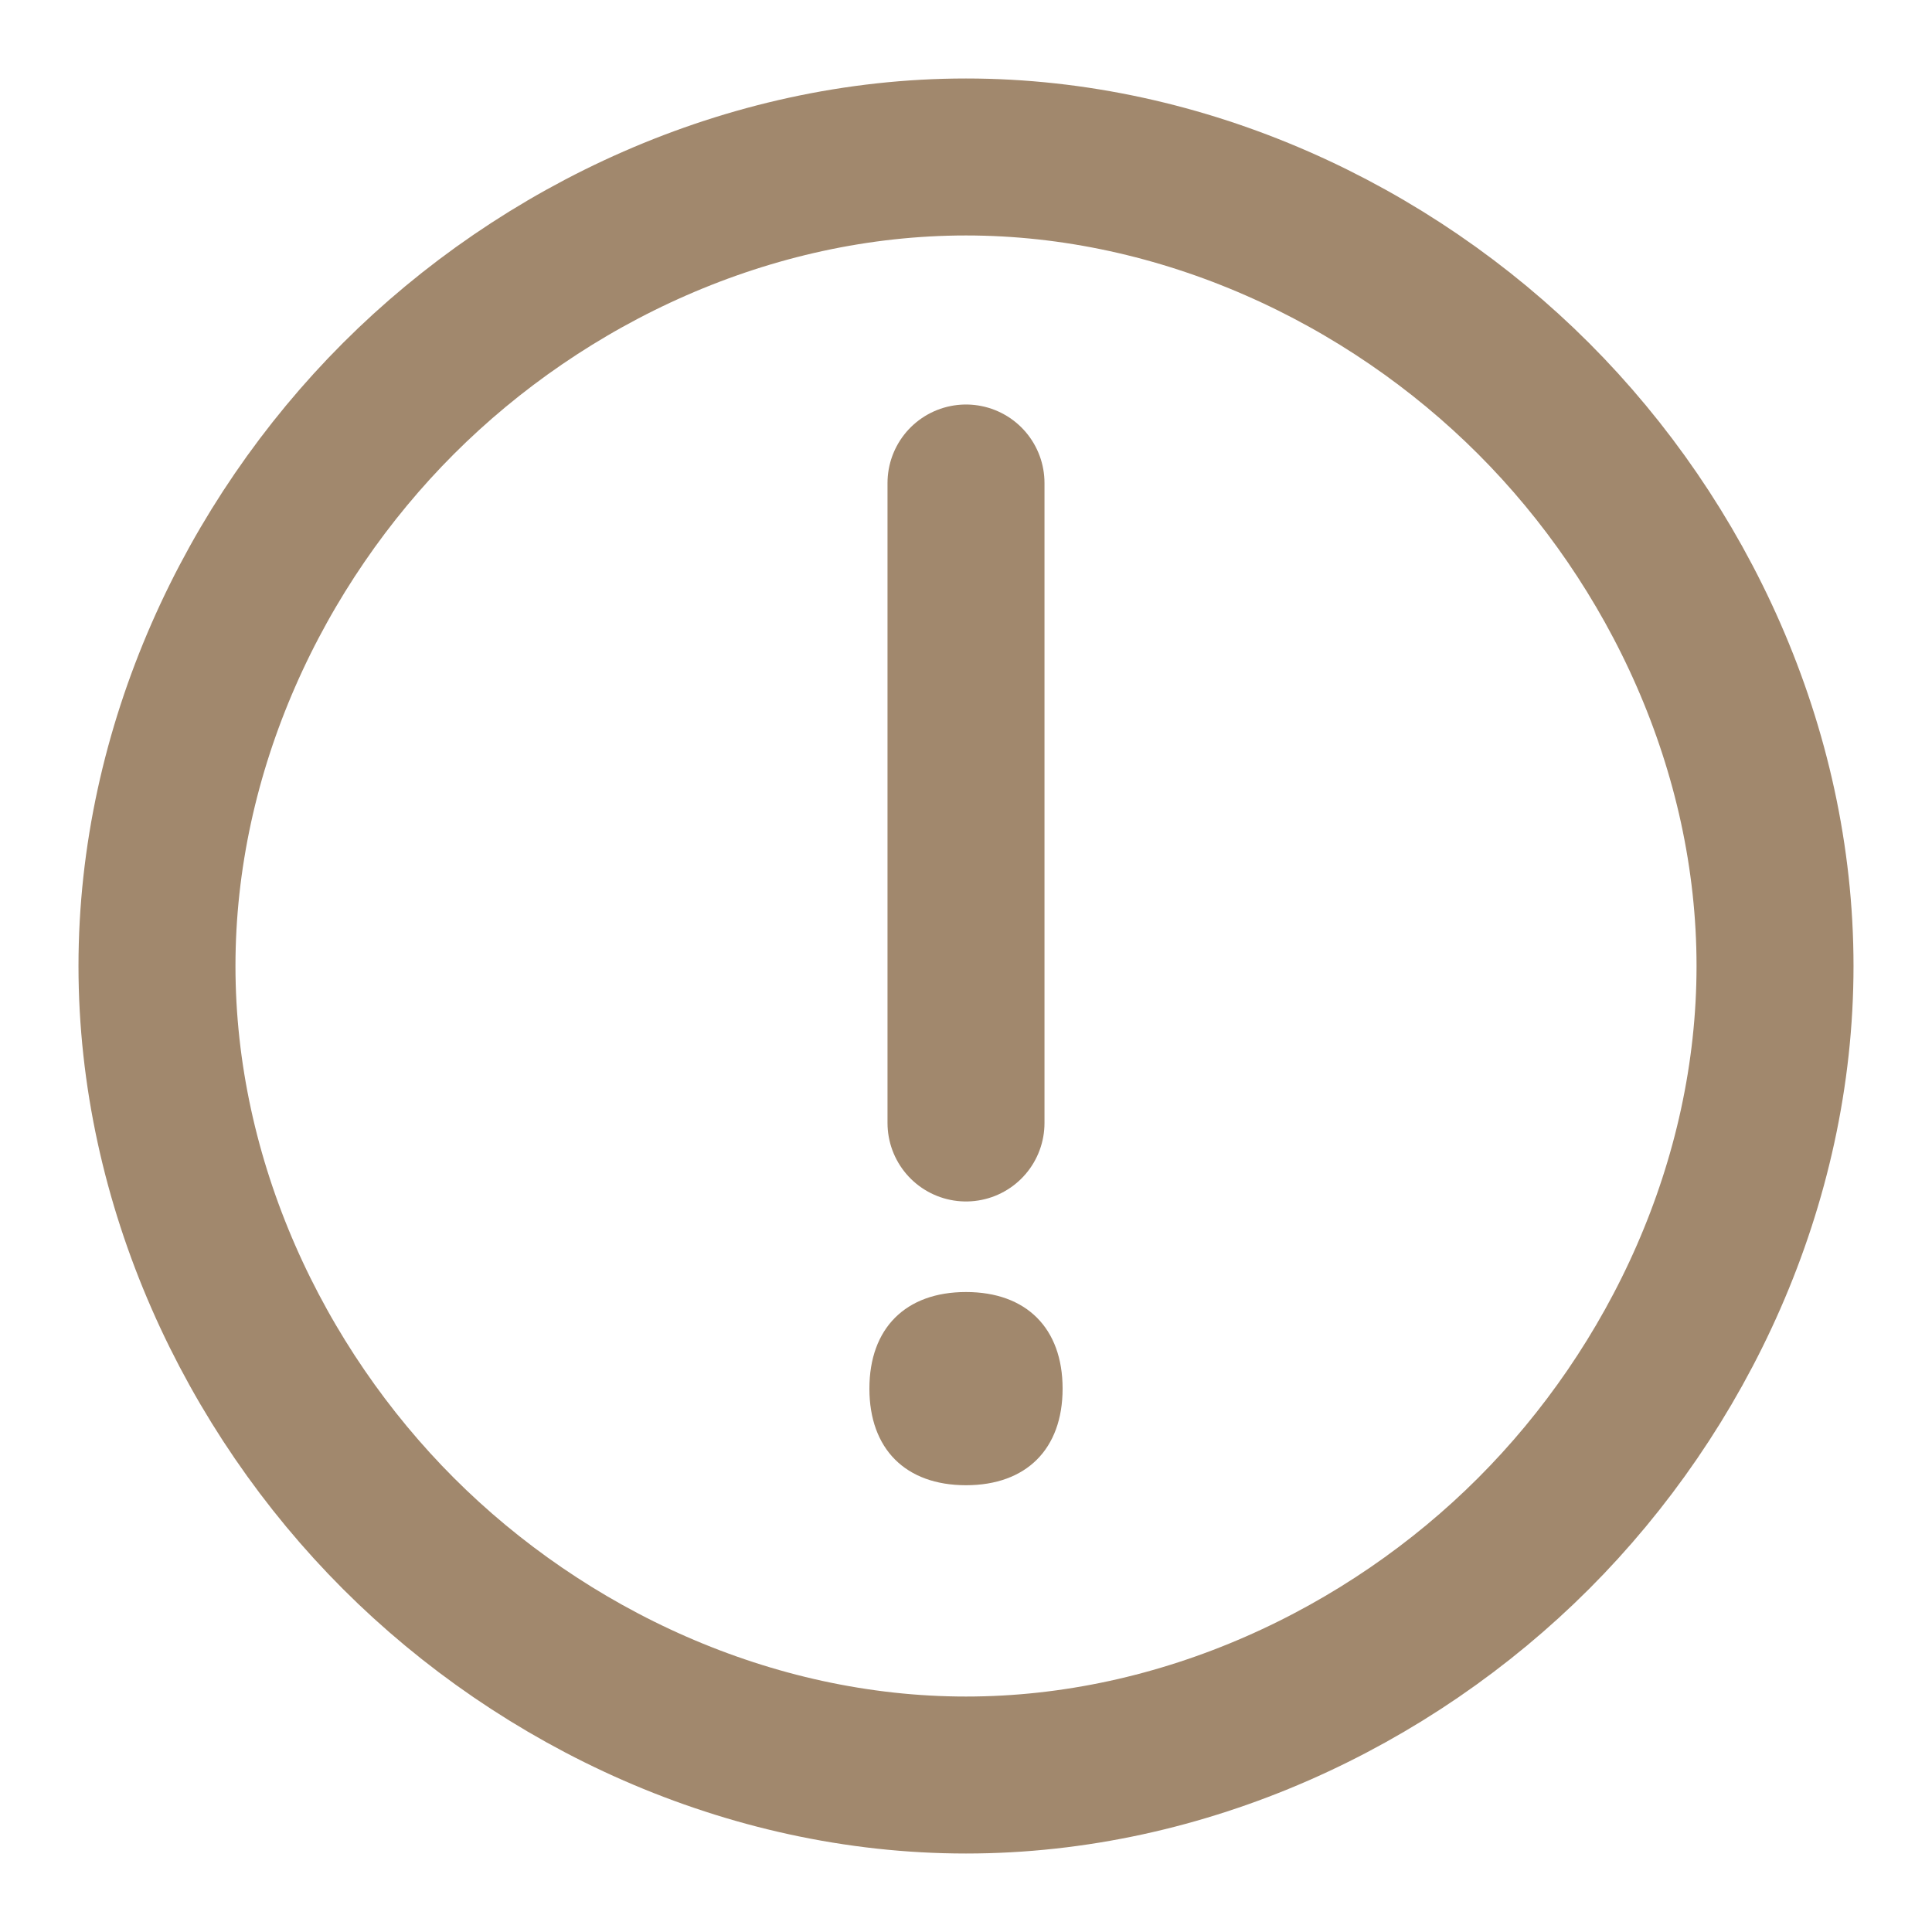
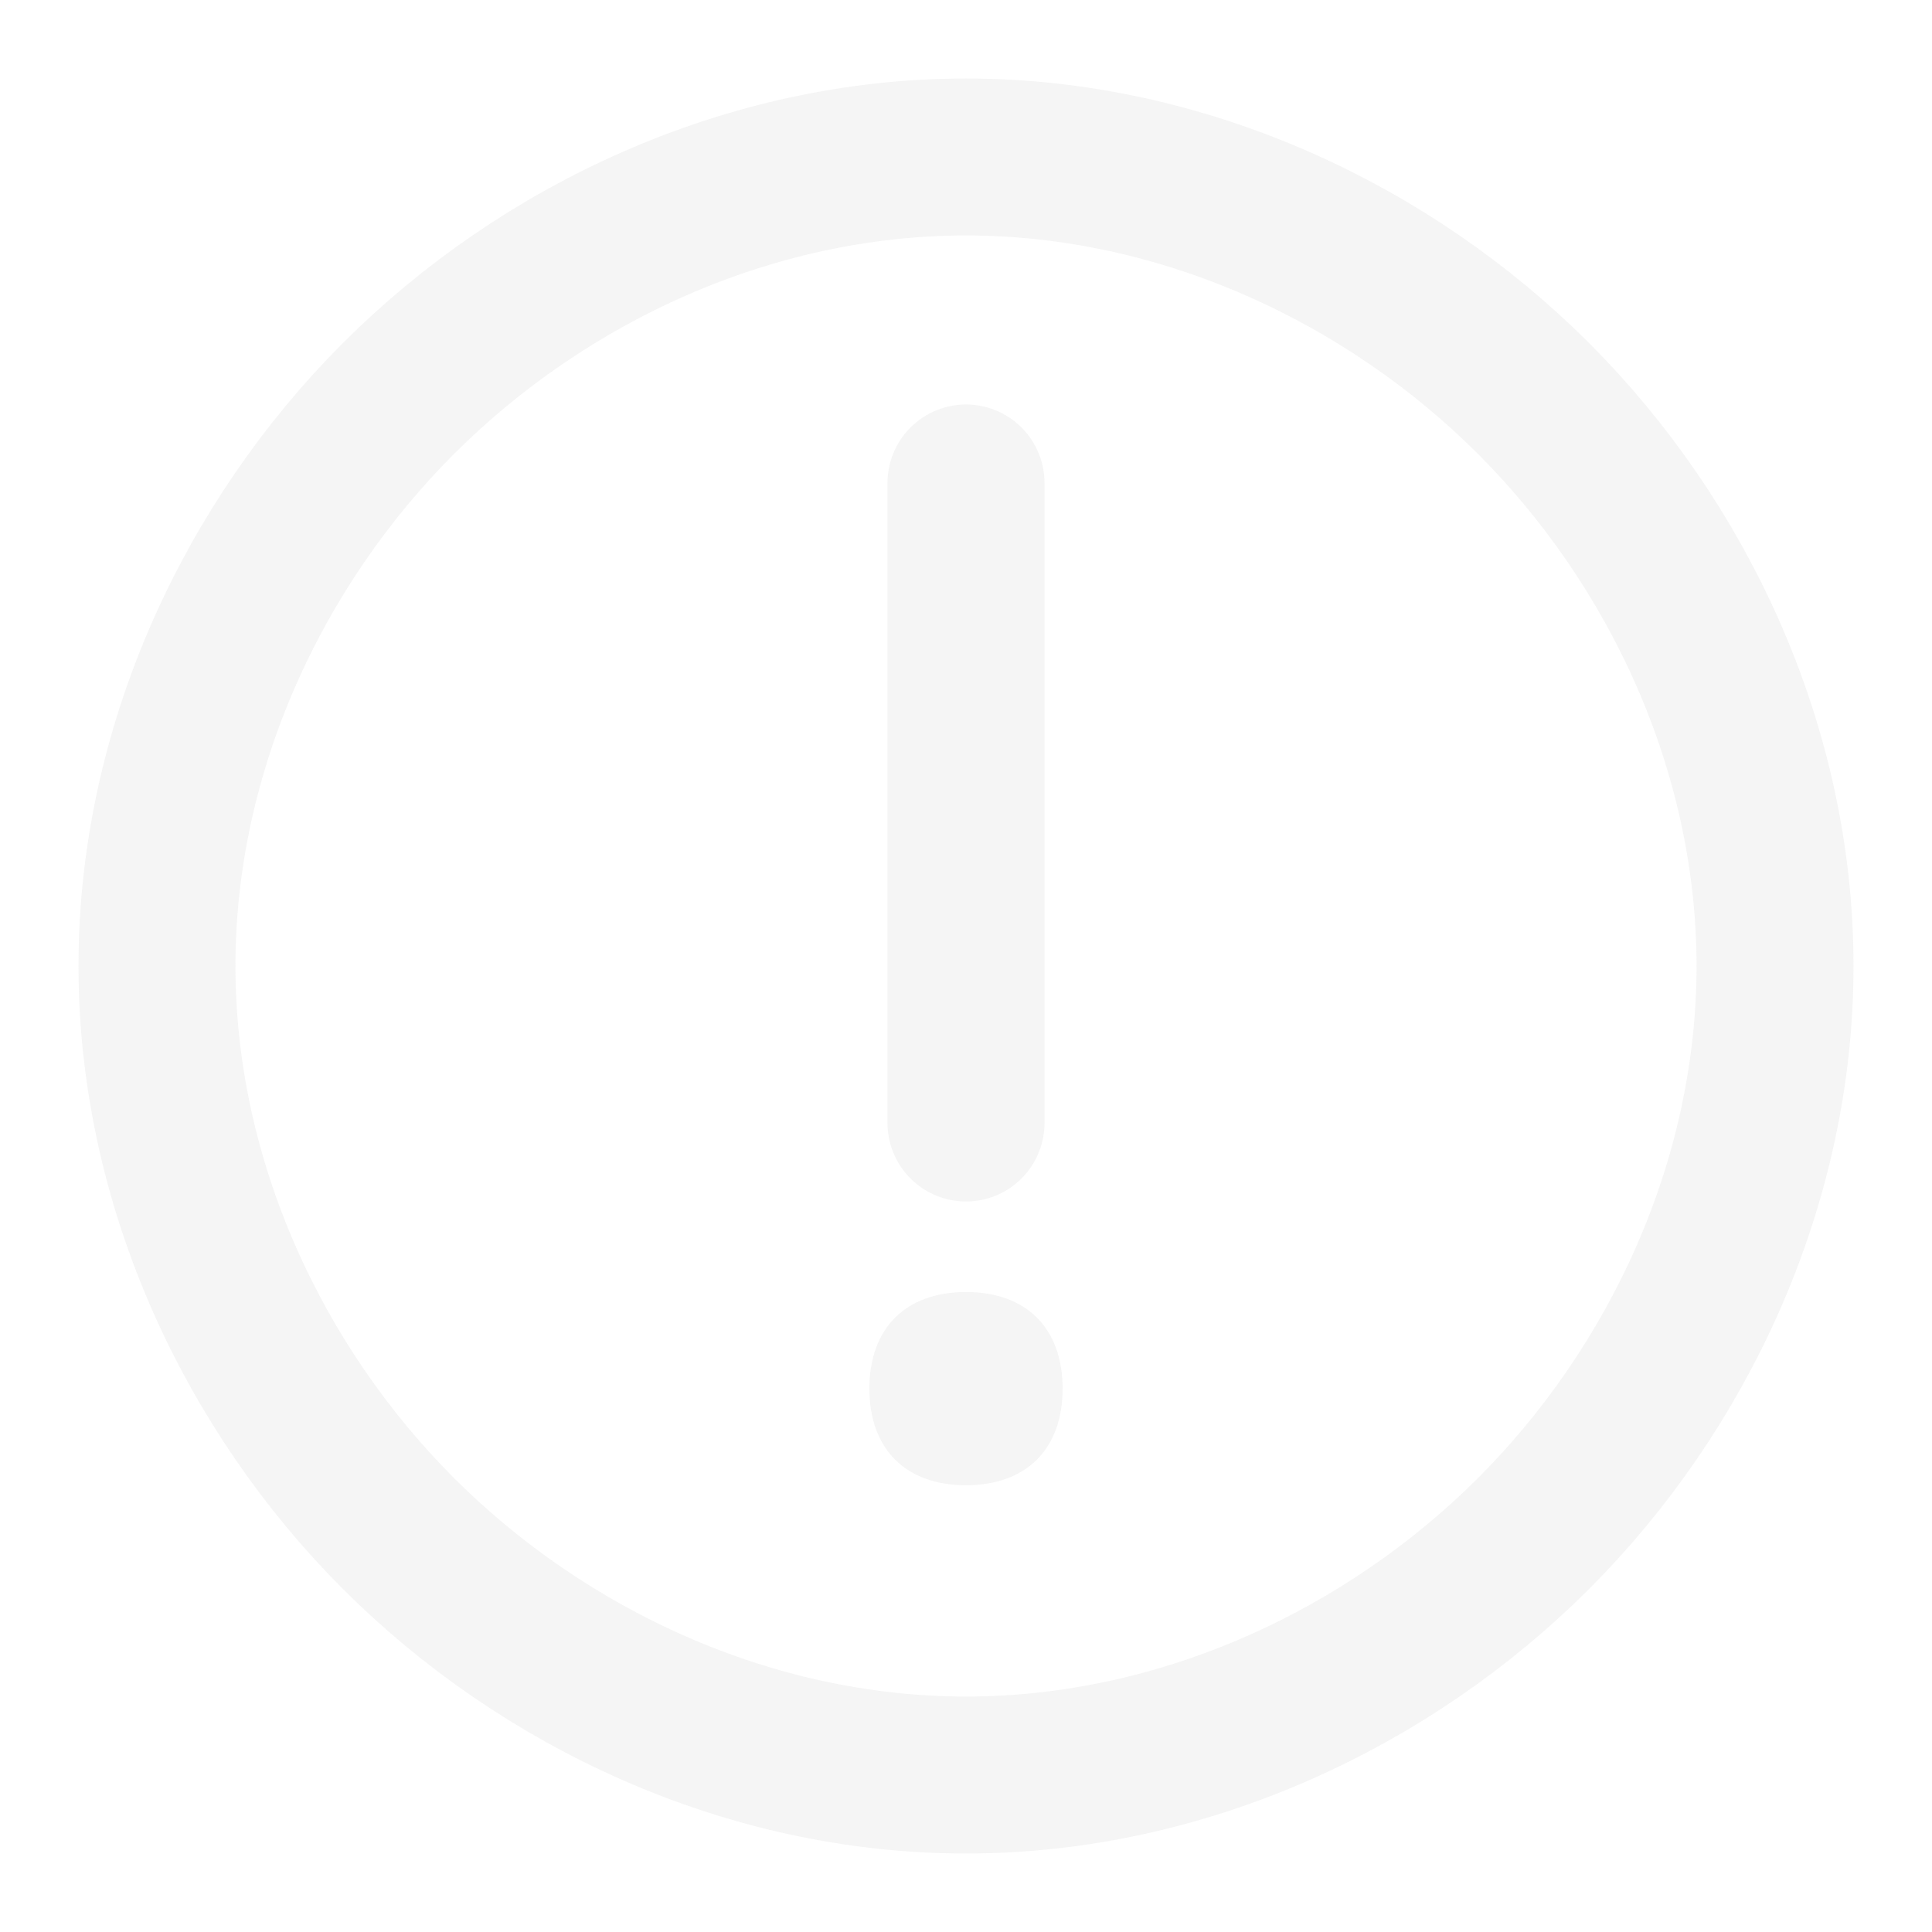
<svg xmlns="http://www.w3.org/2000/svg" version="1.2" viewBox="0 0 16 16" width="16" height="16">
  <defs>
    <clipPath clipPathUnits="userSpaceOnUse" id="cp1">
      <path d="m0 0h16v16h-16z" />
    </clipPath>
  </defs>
  <style>
- 		.s0 { fill: none;stroke: #62380c;stroke-linejoin: round;stroke-width: 1.3 } 
- 		.s1 { fill: #62380c } 
- 		.s2 { fill: none;stroke: #62380c;stroke-linecap: round;stroke-linejoin: round;stroke-width: 1.3 } 
+ 		.s0 { fill: none;stroke: #eeeeee;stroke-linejoin: round;stroke-width: 1.3 } 
+ 		.s1 { fill: #eeeeee } 
+ 		.s2 { fill: none;stroke: #eeeeee;stroke-linecap: round;stroke-linejoin: round;stroke-width: 1.3 } 
	</style>
  <g id="Clip-Path" clip-path="url(#cp1)">
    <g id="Layer" style="opacity: .6">
      <path id="Layer" class="s0" d="m8 14.7c1.8 0 3.5-0.8 4.7-2 1.2-1.2 2-2.9 2-4.7 0-1.8-0.8-3.5-2-4.7-1.2-1.2-2.9-2-4.7-2-1.8 0-3.5 0.8-4.7 2-1.2 1.2-2 2.9-2 4.7 0 1.8 0.8 3.5 2 4.7 1.2 1.2 2.9 2 4.7 2z" />
      <path id="Layer" fill-rule="evenodd" class="s1" d="m8 12.3c0.5 0 0.8-0.3 0.8-0.8 0-0.5-0.3-0.8-0.8-0.8-0.5 0-0.8 0.3-0.8 0.8 0 0.5 0.3 0.8 0.8 0.8z" />
      <path id="Layer" class="s2" d="m8 4v5.3" />
    </g>
  </g>
</svg>
